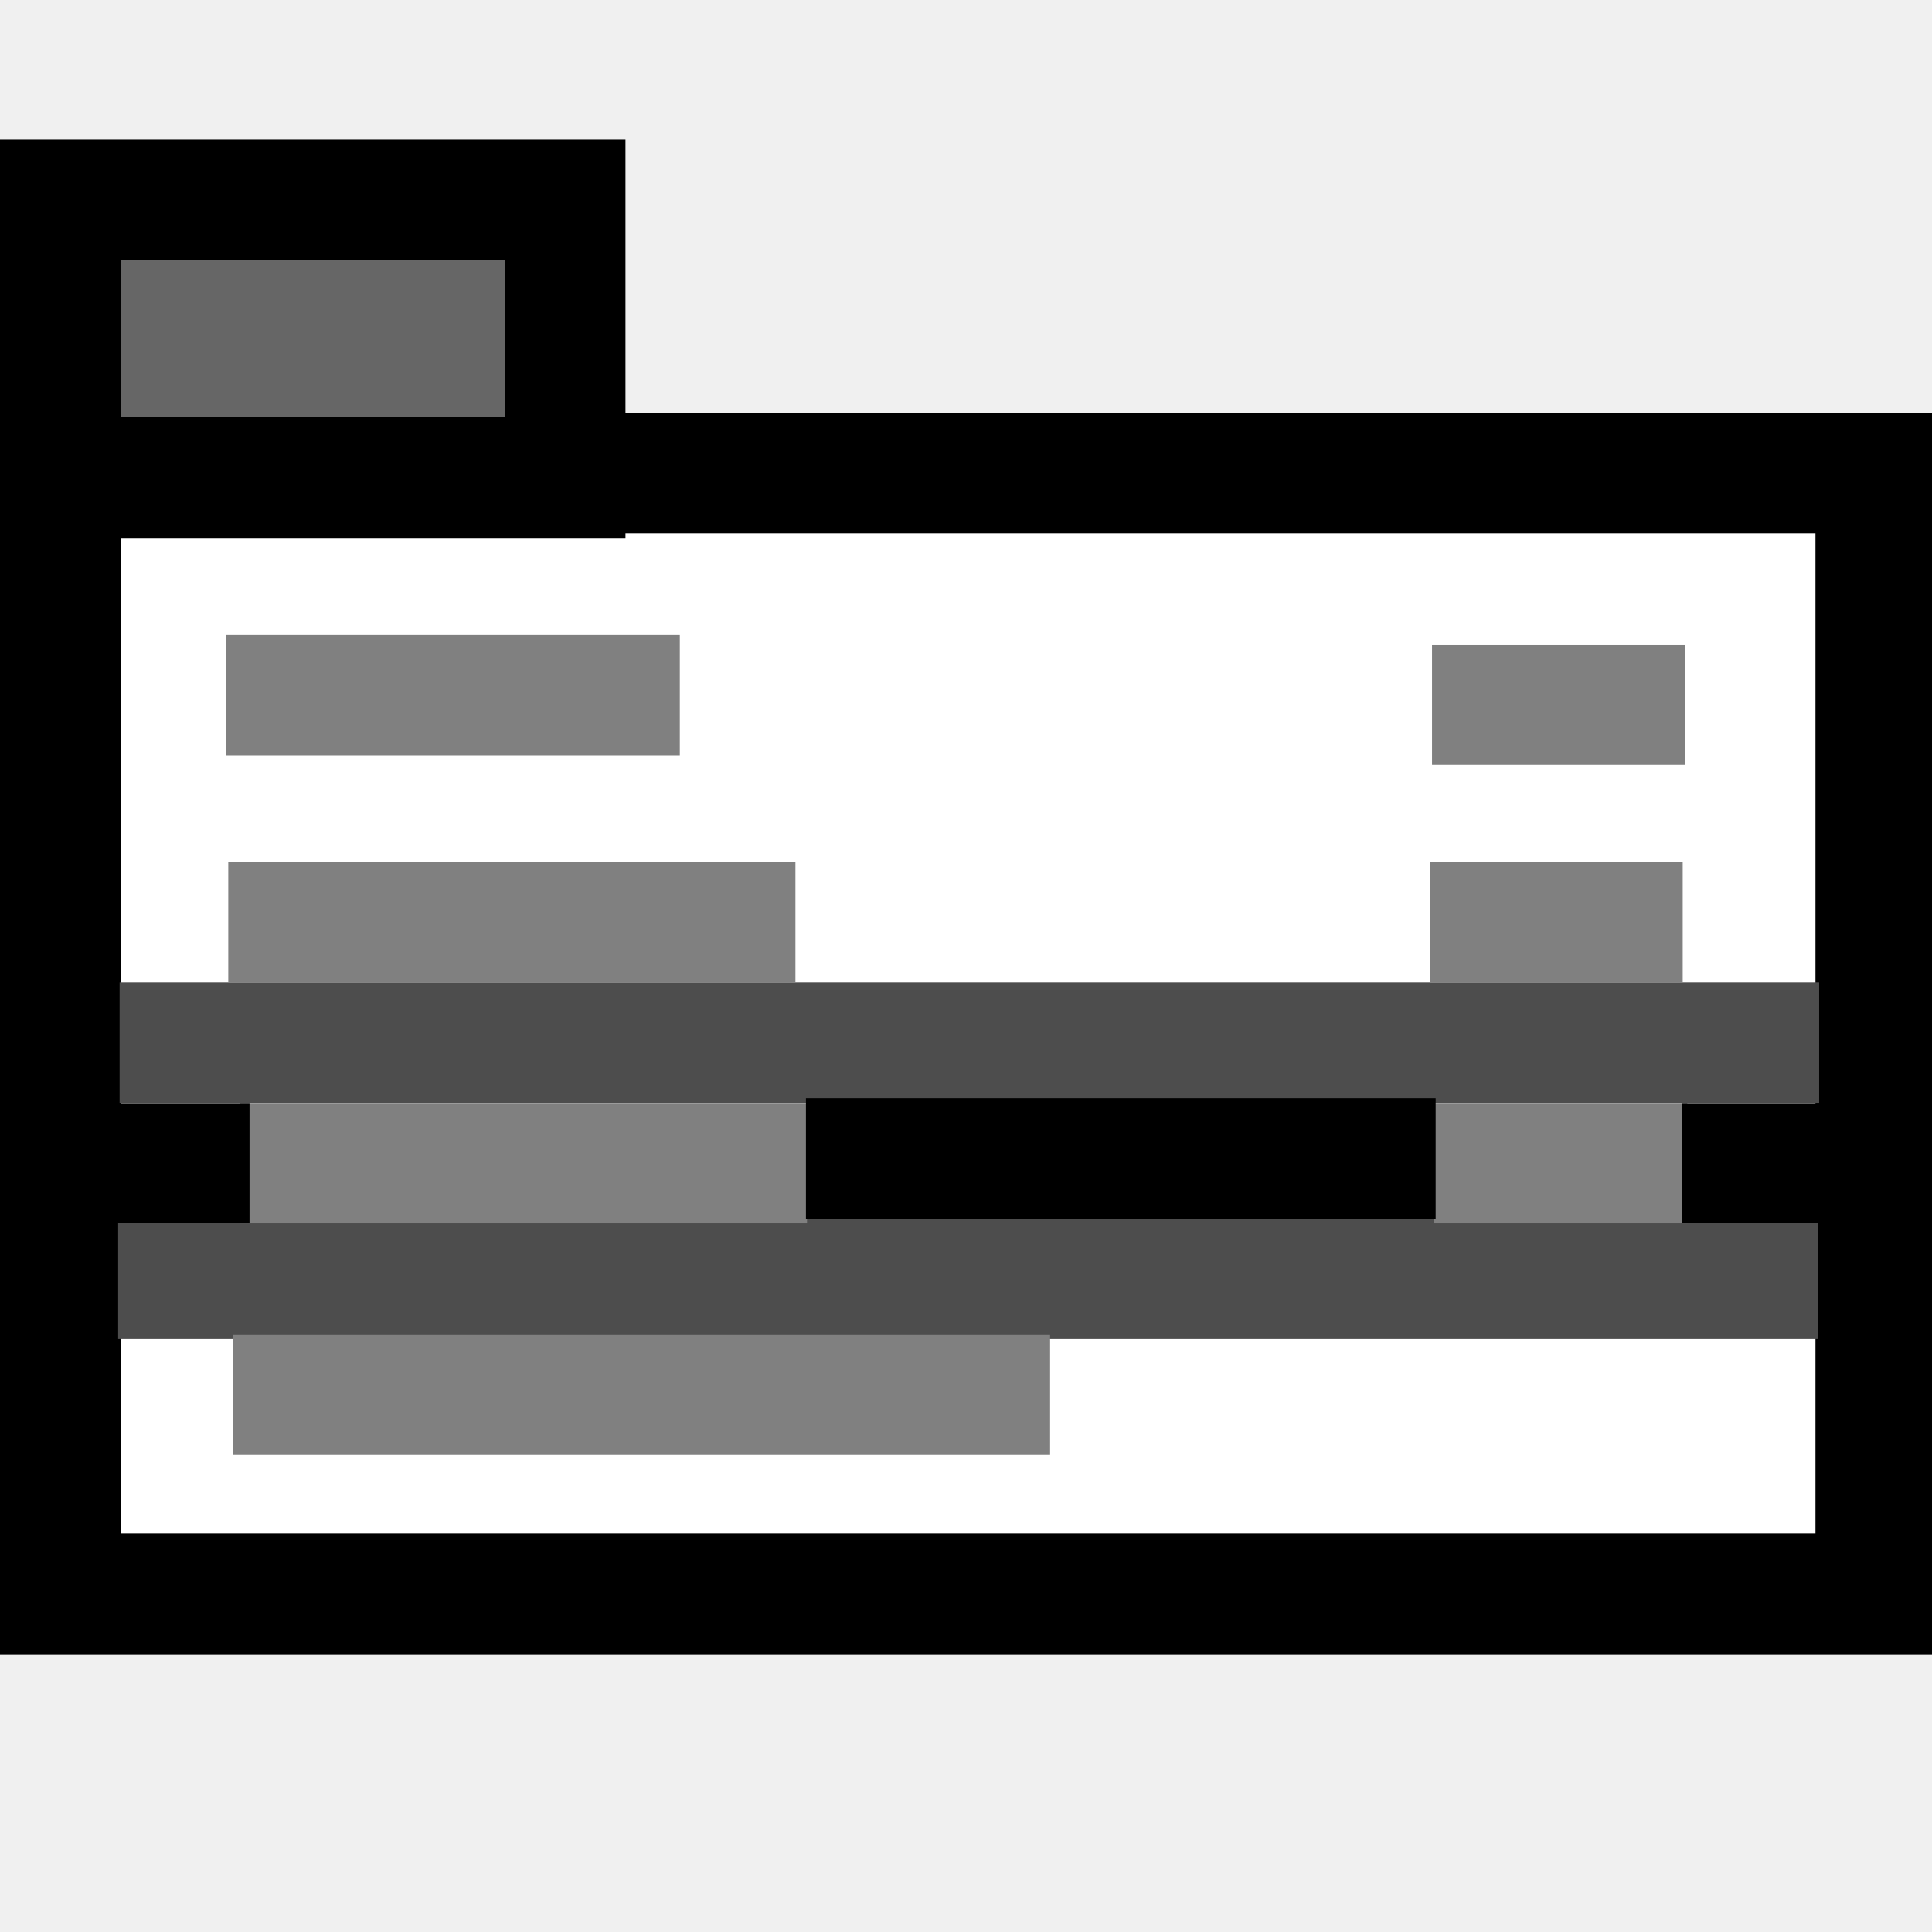
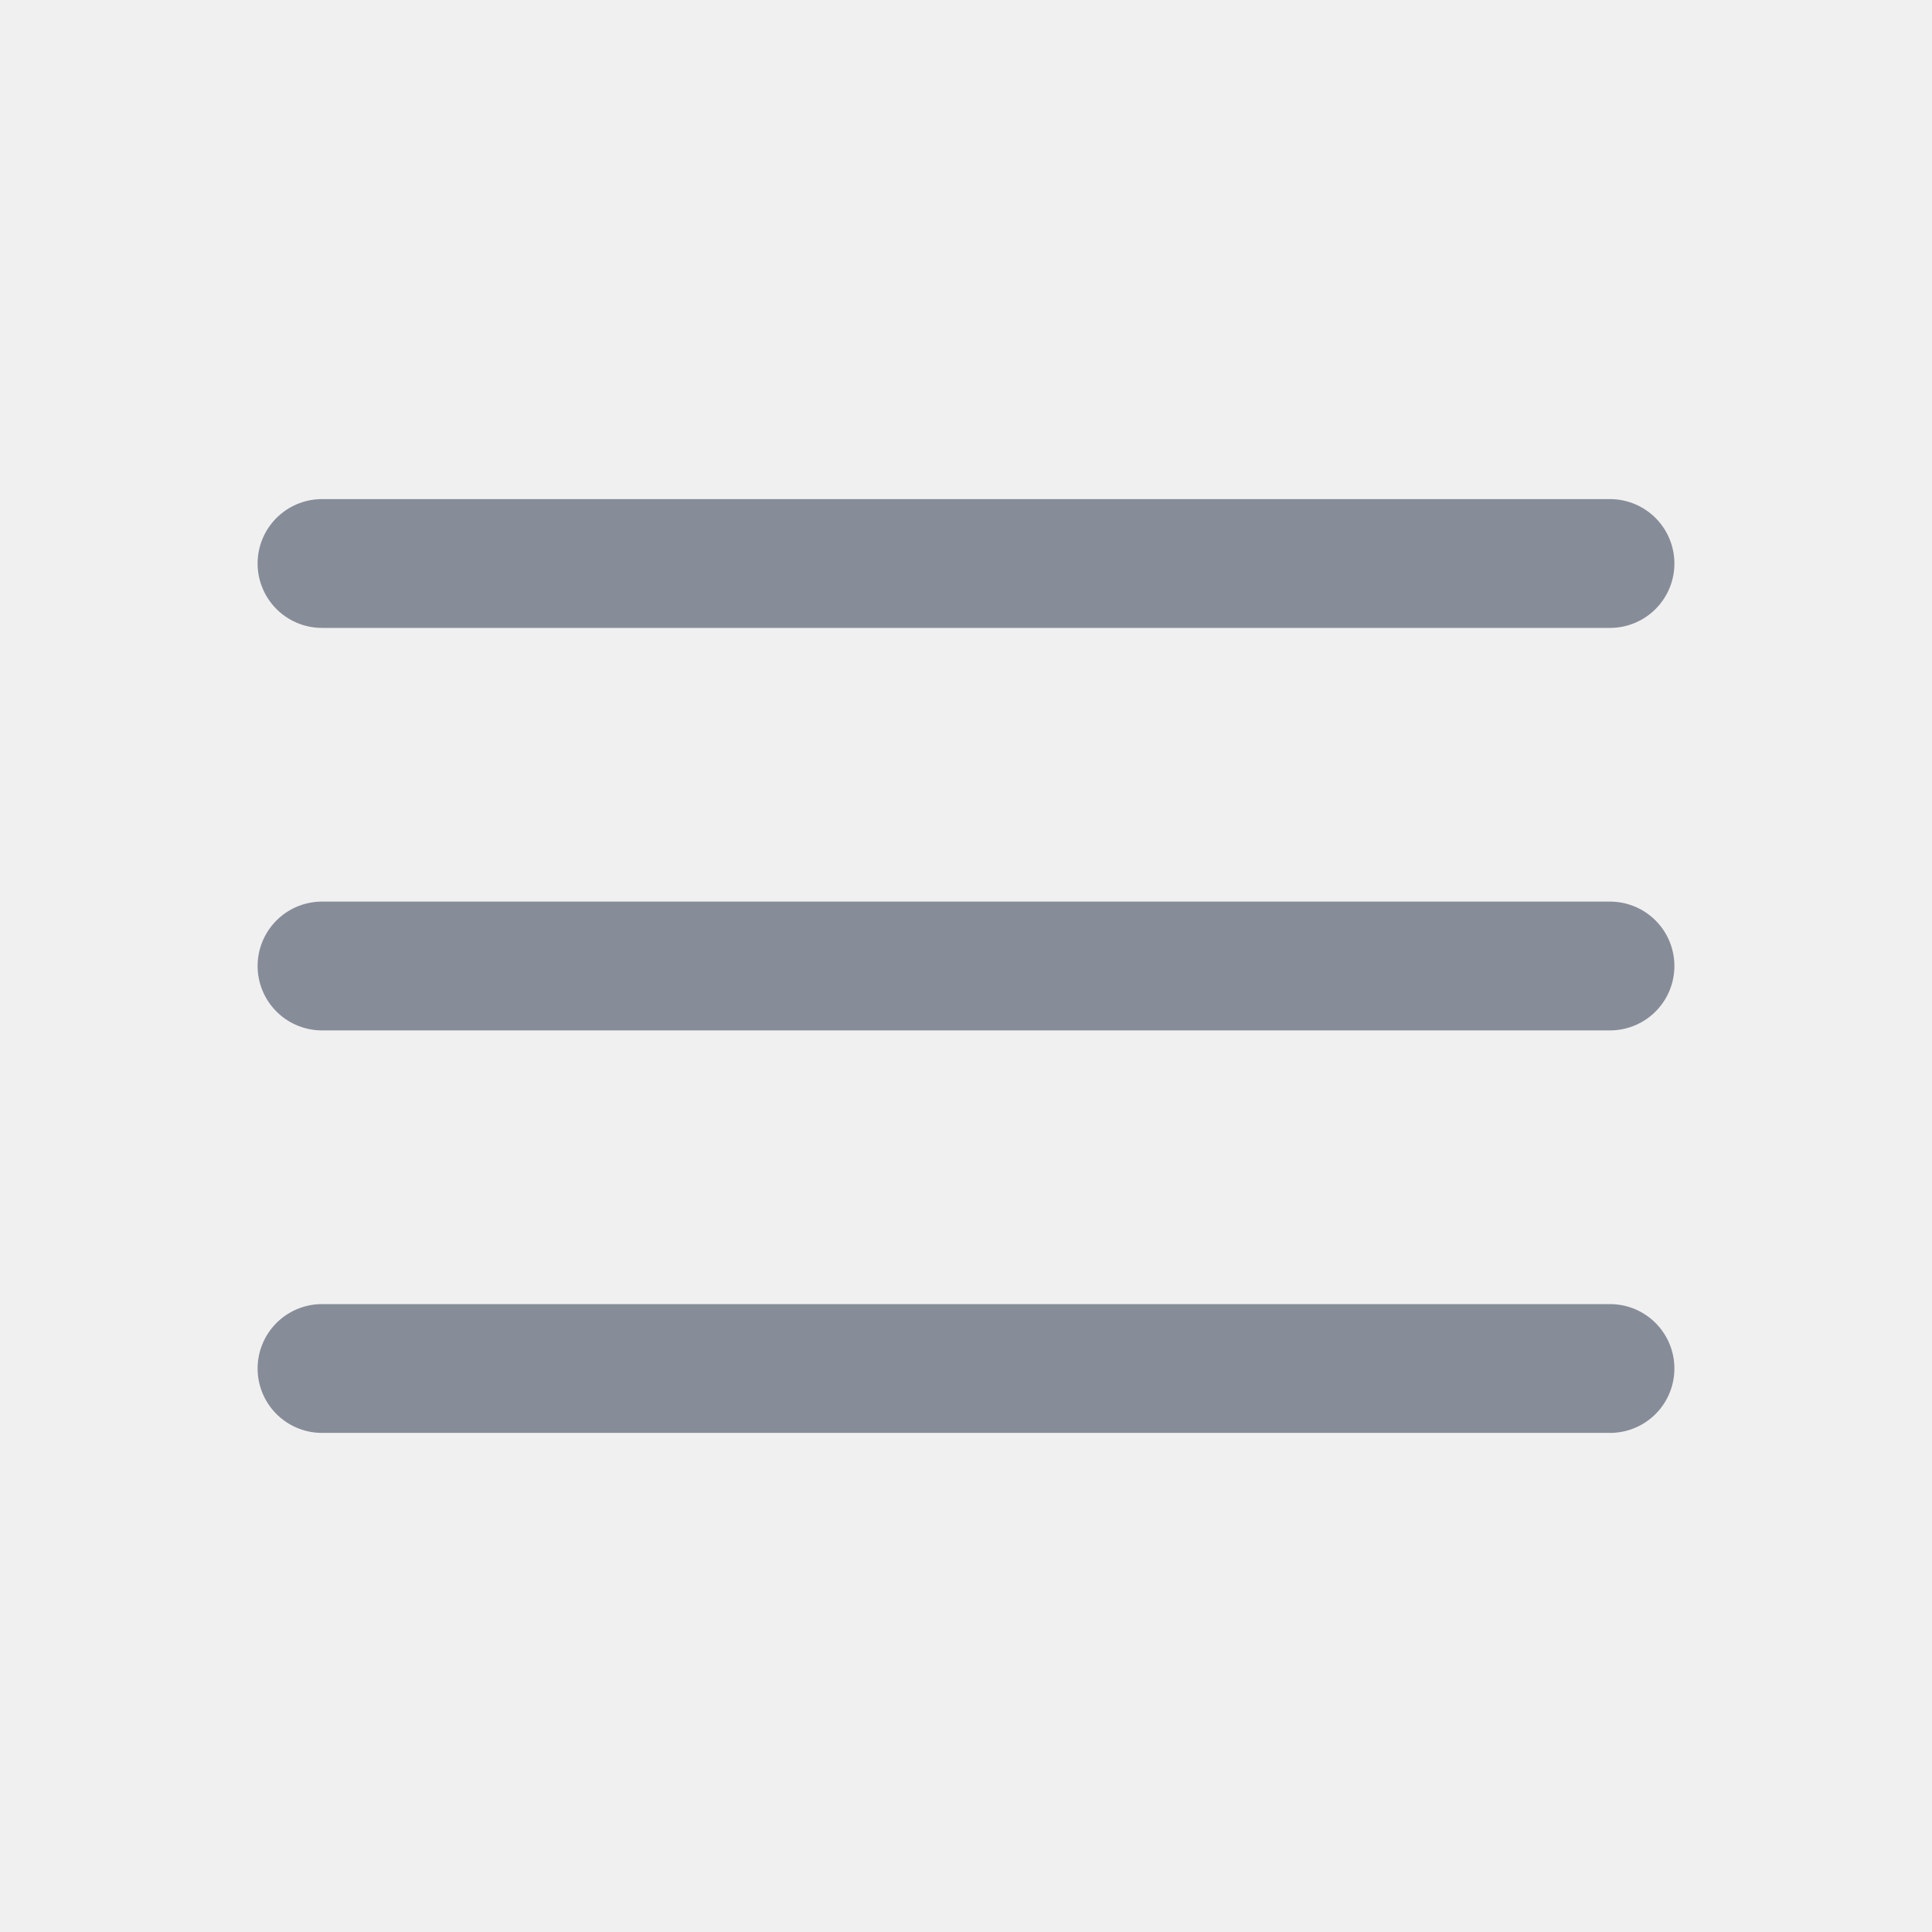
- <svg xmlns="http://www.w3.org/2000/svg" width="16" height="16" id="svg2" version="1.1">
-   <defs id="defs4" />
-   <g id="layer1" transform="translate(0,-1036.362)">
-     <rect style="fill:#ffffff;fill-opacity:1;stroke:#000000;stroke-opacity:1" id="rect2983" width="15.036" height="9.282" x="0.499" y="1040.28" />
-     <rect style="fill:#666666;fill-opacity:1;stroke:#000000;stroke-opacity:1" id="rect2985" width="4.181" height="2.301" x="0.499" y="1038.017" />
-     <path style="fill:#4d4d4d;fill-opacity:1;stroke:#4d4d4d;stroke-width:0.039;stroke-opacity:1" d="m 1.01,1044.997 0,-0.479 7.018,0 7.018,0 0,0.479 0,0.479 -7.018,0 -7.018,0 0,-0.479 z" id="path2989" />
-     <path style="fill:#4d4d4d;fill-opacity:1;stroke:#4d4d4d;stroke-width:0.039;stroke-opacity:1" d="m 0.998,1046.954 0,-0.479 7.018,0 7.018,0 0,0.479 0,0.479 -7.018,0 -7.018,0 0,-0.479 z" id="path2989-1" />
-     <path style="fill:#808080;fill-opacity:1;stroke:#808080;stroke-width:0.038;stroke-opacity:1" d="m 1.891,1042.12 0,-0.479 1.86,0 1.86,0 0,0.479 0,0.479 -1.86,0 -1.86,0 0,-0.479 z" id="path3013" />
-     <path style="fill:#808080;fill-opacity:1;stroke:#808080;stroke-width:0.043;stroke-opacity:1" d="m 1.912,1044 0,-0.477 2.327,0 2.327,0 0,0.477 0,0.477 -2.327,0 -2.327,0 0,-0.477 z" id="path3013-7" />
-     <path style="fill:#808080;fill-opacity:1;stroke:#808080;stroke-width:0.043;stroke-opacity:1" d="m 2.008,1045.995 0,-0.477 2.327,0 2.327,0 0,0.477 0,0.477 -2.327,0 -2.327,0 0,-0.477 z" id="path3013-7-4" />
-     <path style="fill:#808080;fill-opacity:1;stroke:#808080;stroke-width:0.051;stroke-opacity:1" d="m 1.953,1047.913 0,-0.474 3.359,0 3.359,0 0,0.474 0,0.473 -3.359,0 -3.359,0 0,-0.473 z" id="path3013-7-0" />
-     <path style="fill:#808080;fill-opacity:1;stroke:#808080;stroke-width:0.029;stroke-opacity:1" d="m 11.874,1042.198 0,-0.484 1.033,0 1.033,0 0,0.484 0,0.484 -1.033,0 -1.033,0 0,-0.484 z" id="path3013-7-9" />
-     <path style="fill:#808080;fill-opacity:1;stroke:#808080;stroke-width:0.029;stroke-opacity:1" d="m 11.855,1044 0,-0.484 1.033,0 1.033,0 0,0.484 0,0.484 -1.033,0 -1.033,0 0,-0.484 z" id="path3013-7-9-8" />
-     <path style="fill:#808080;fill-opacity:1;stroke:#808080;stroke-width:0.029;stroke-opacity:1" d="m 11.893,1045.995 0,-0.484 1.033,0 1.033,0 0,0.484 0,0.484 -1.033,0 -1.033,0 0,-0.484 z" id="path3013-7-9-2" />
-     <path style="fill:#000000;fill-opacity:1;stroke:#000000;stroke-width:0.021;stroke-opacity:1" d="m 13.939,1045.995 0,-0.487 0.56,0 0.56,0 0,0.487 0,0.487 -0.56,0 -0.56,0 0,-0.487 z" id="path3013-7-9-4" />
-     <path style="fill:#000000;fill-opacity:1;stroke:#000000;stroke-width:0.021;stroke-opacity:1" d="m 0.936,1045.995 0,-0.487 0.56,0 0.56,0 0,0.487 0,0.487 -0.56,0 -0.56,0 0,-0.487 z" id="path3013-7-9-4-5" />
-     <path style="fill:#000000;fill-opacity:1;stroke:#000000;stroke-width:0.045;stroke-opacity:1" d="m 6.697,1045.957 0,-0.477 2.585,0 2.585,0 0,0.477 0,0.476 -2.585,0 -2.585,0 0,-0.476 z" id="path3013-7-9-4-51" />
-   </g>
+ <svg xmlns="http://www.w3.org/2000/svg" width="24" height="24" viewBox="0 0 24 24" fill="none" stroke="#878c99" stroke-width="1.6" stroke-linecap="round" stroke-linejoin="round">
+   <path d="M4 7h16M4 12h16M4 17h16" />
</svg>
